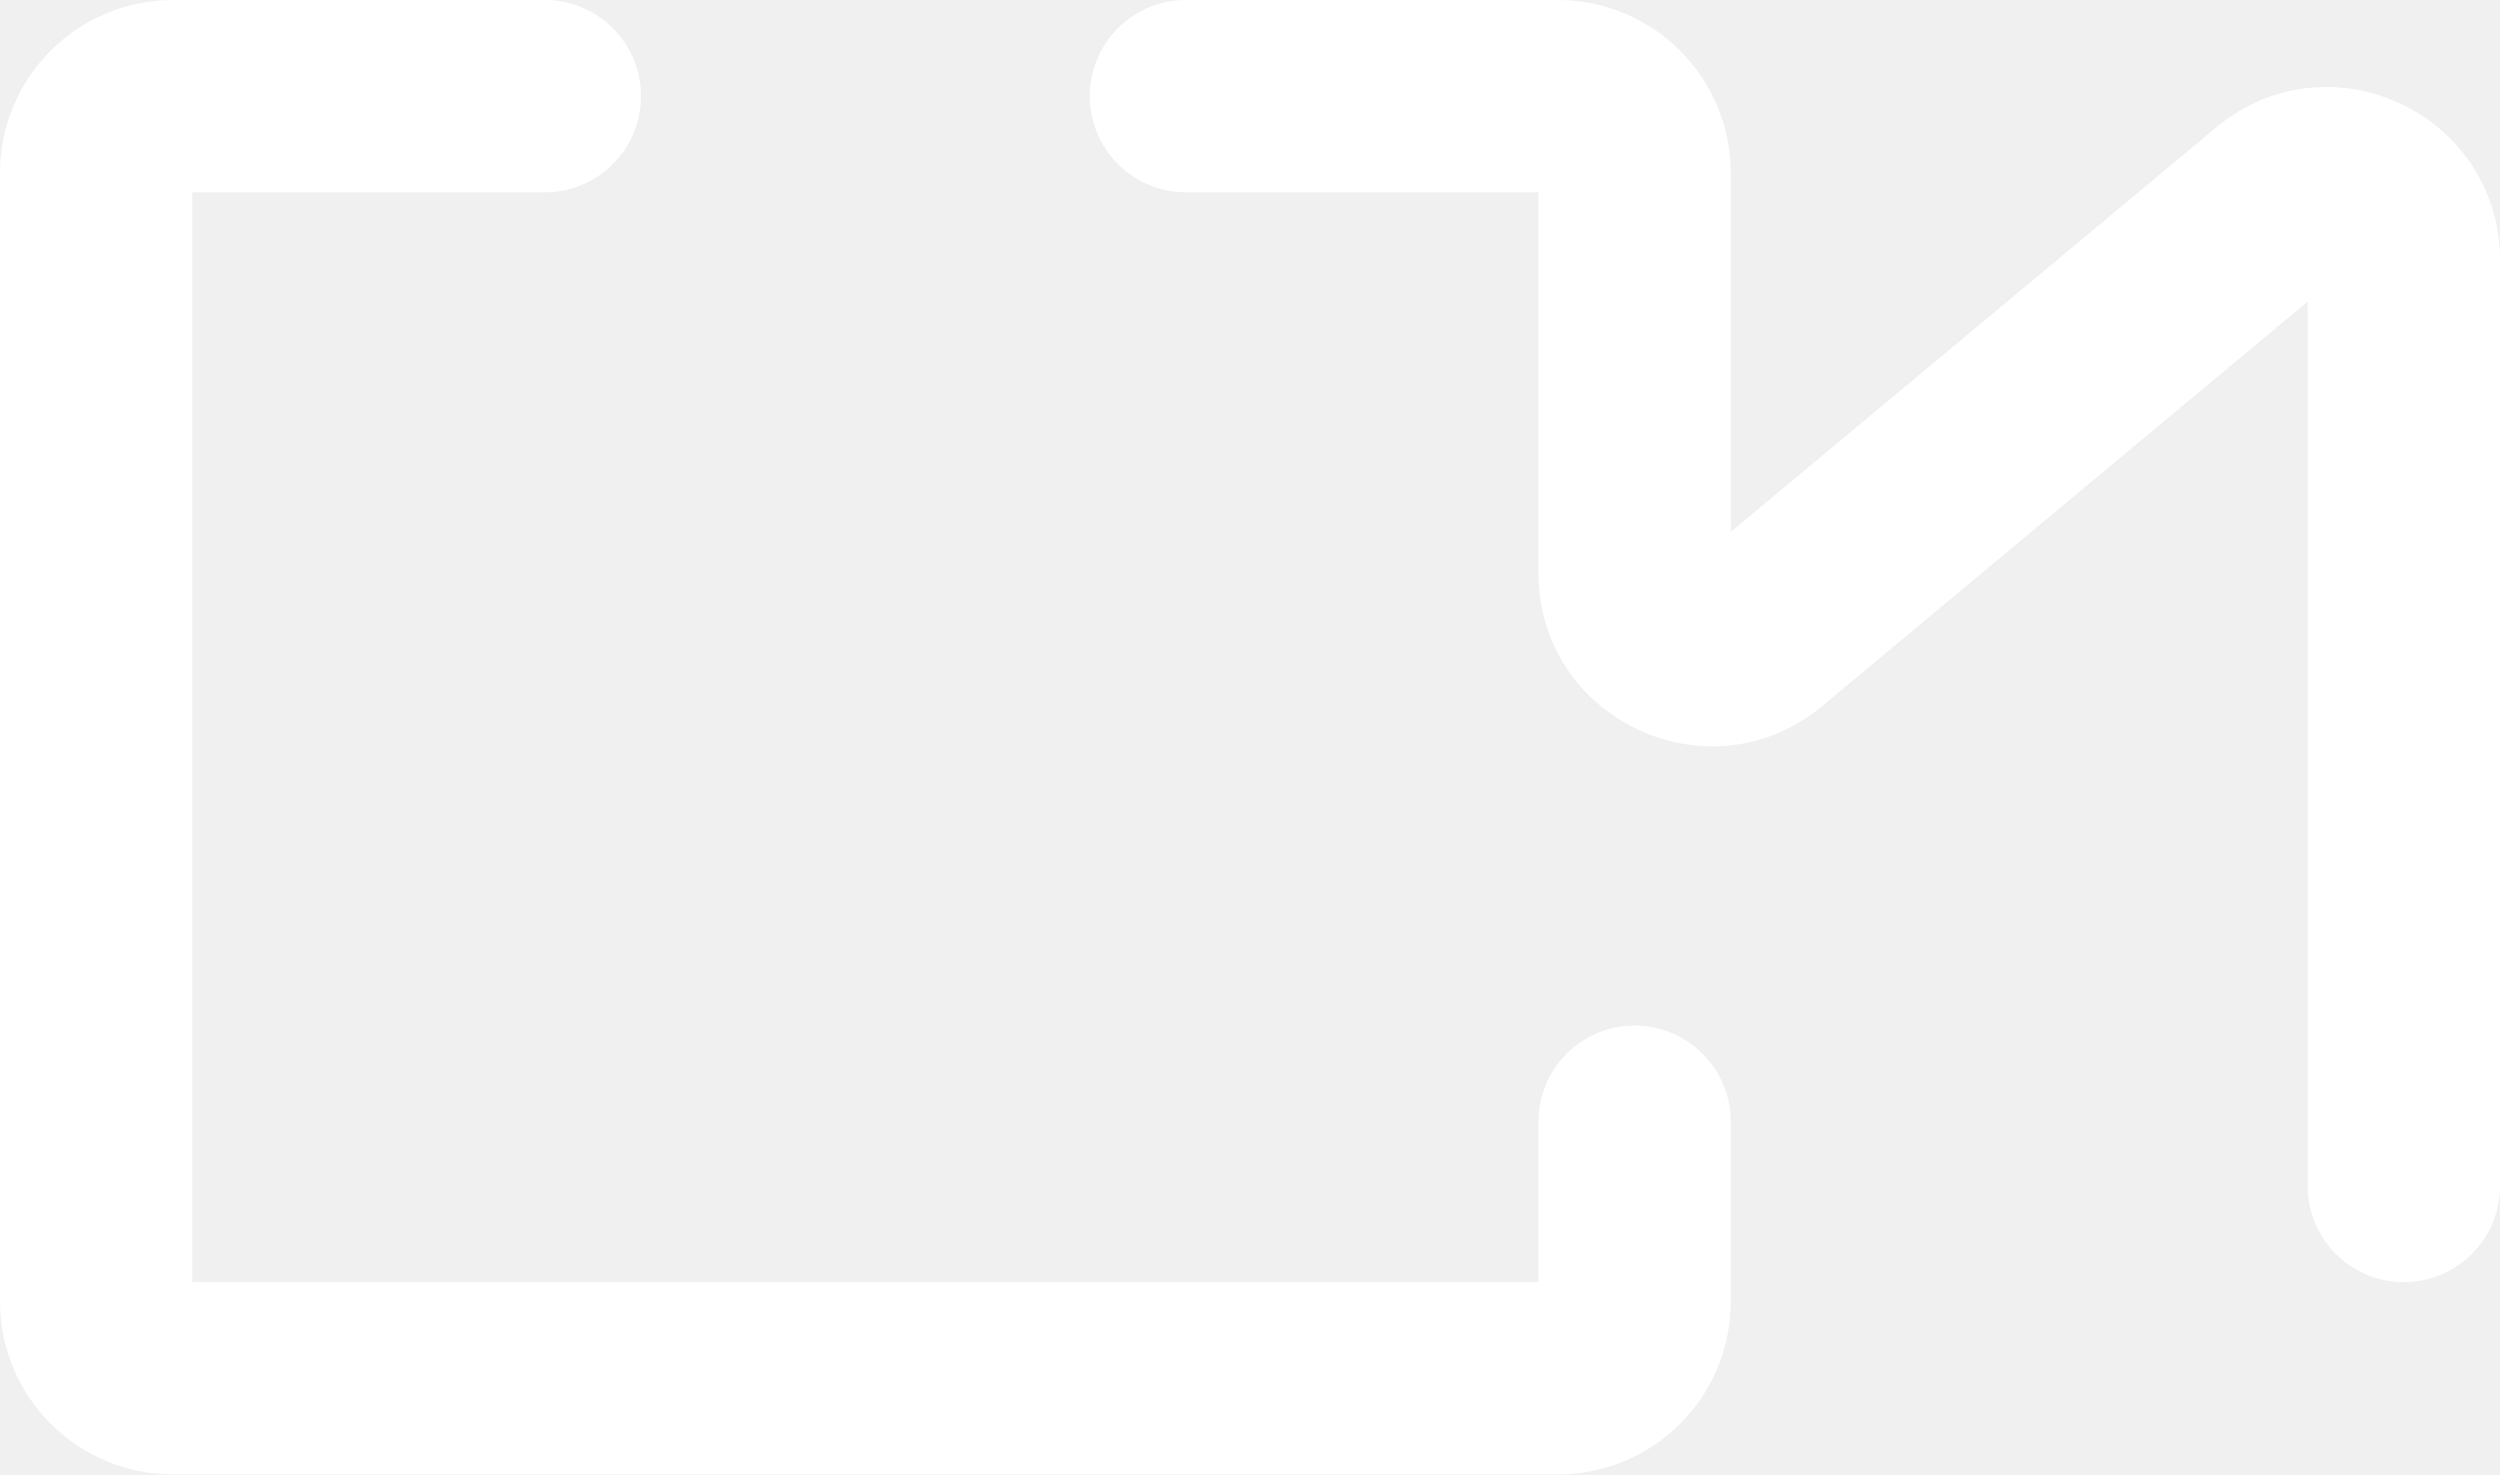
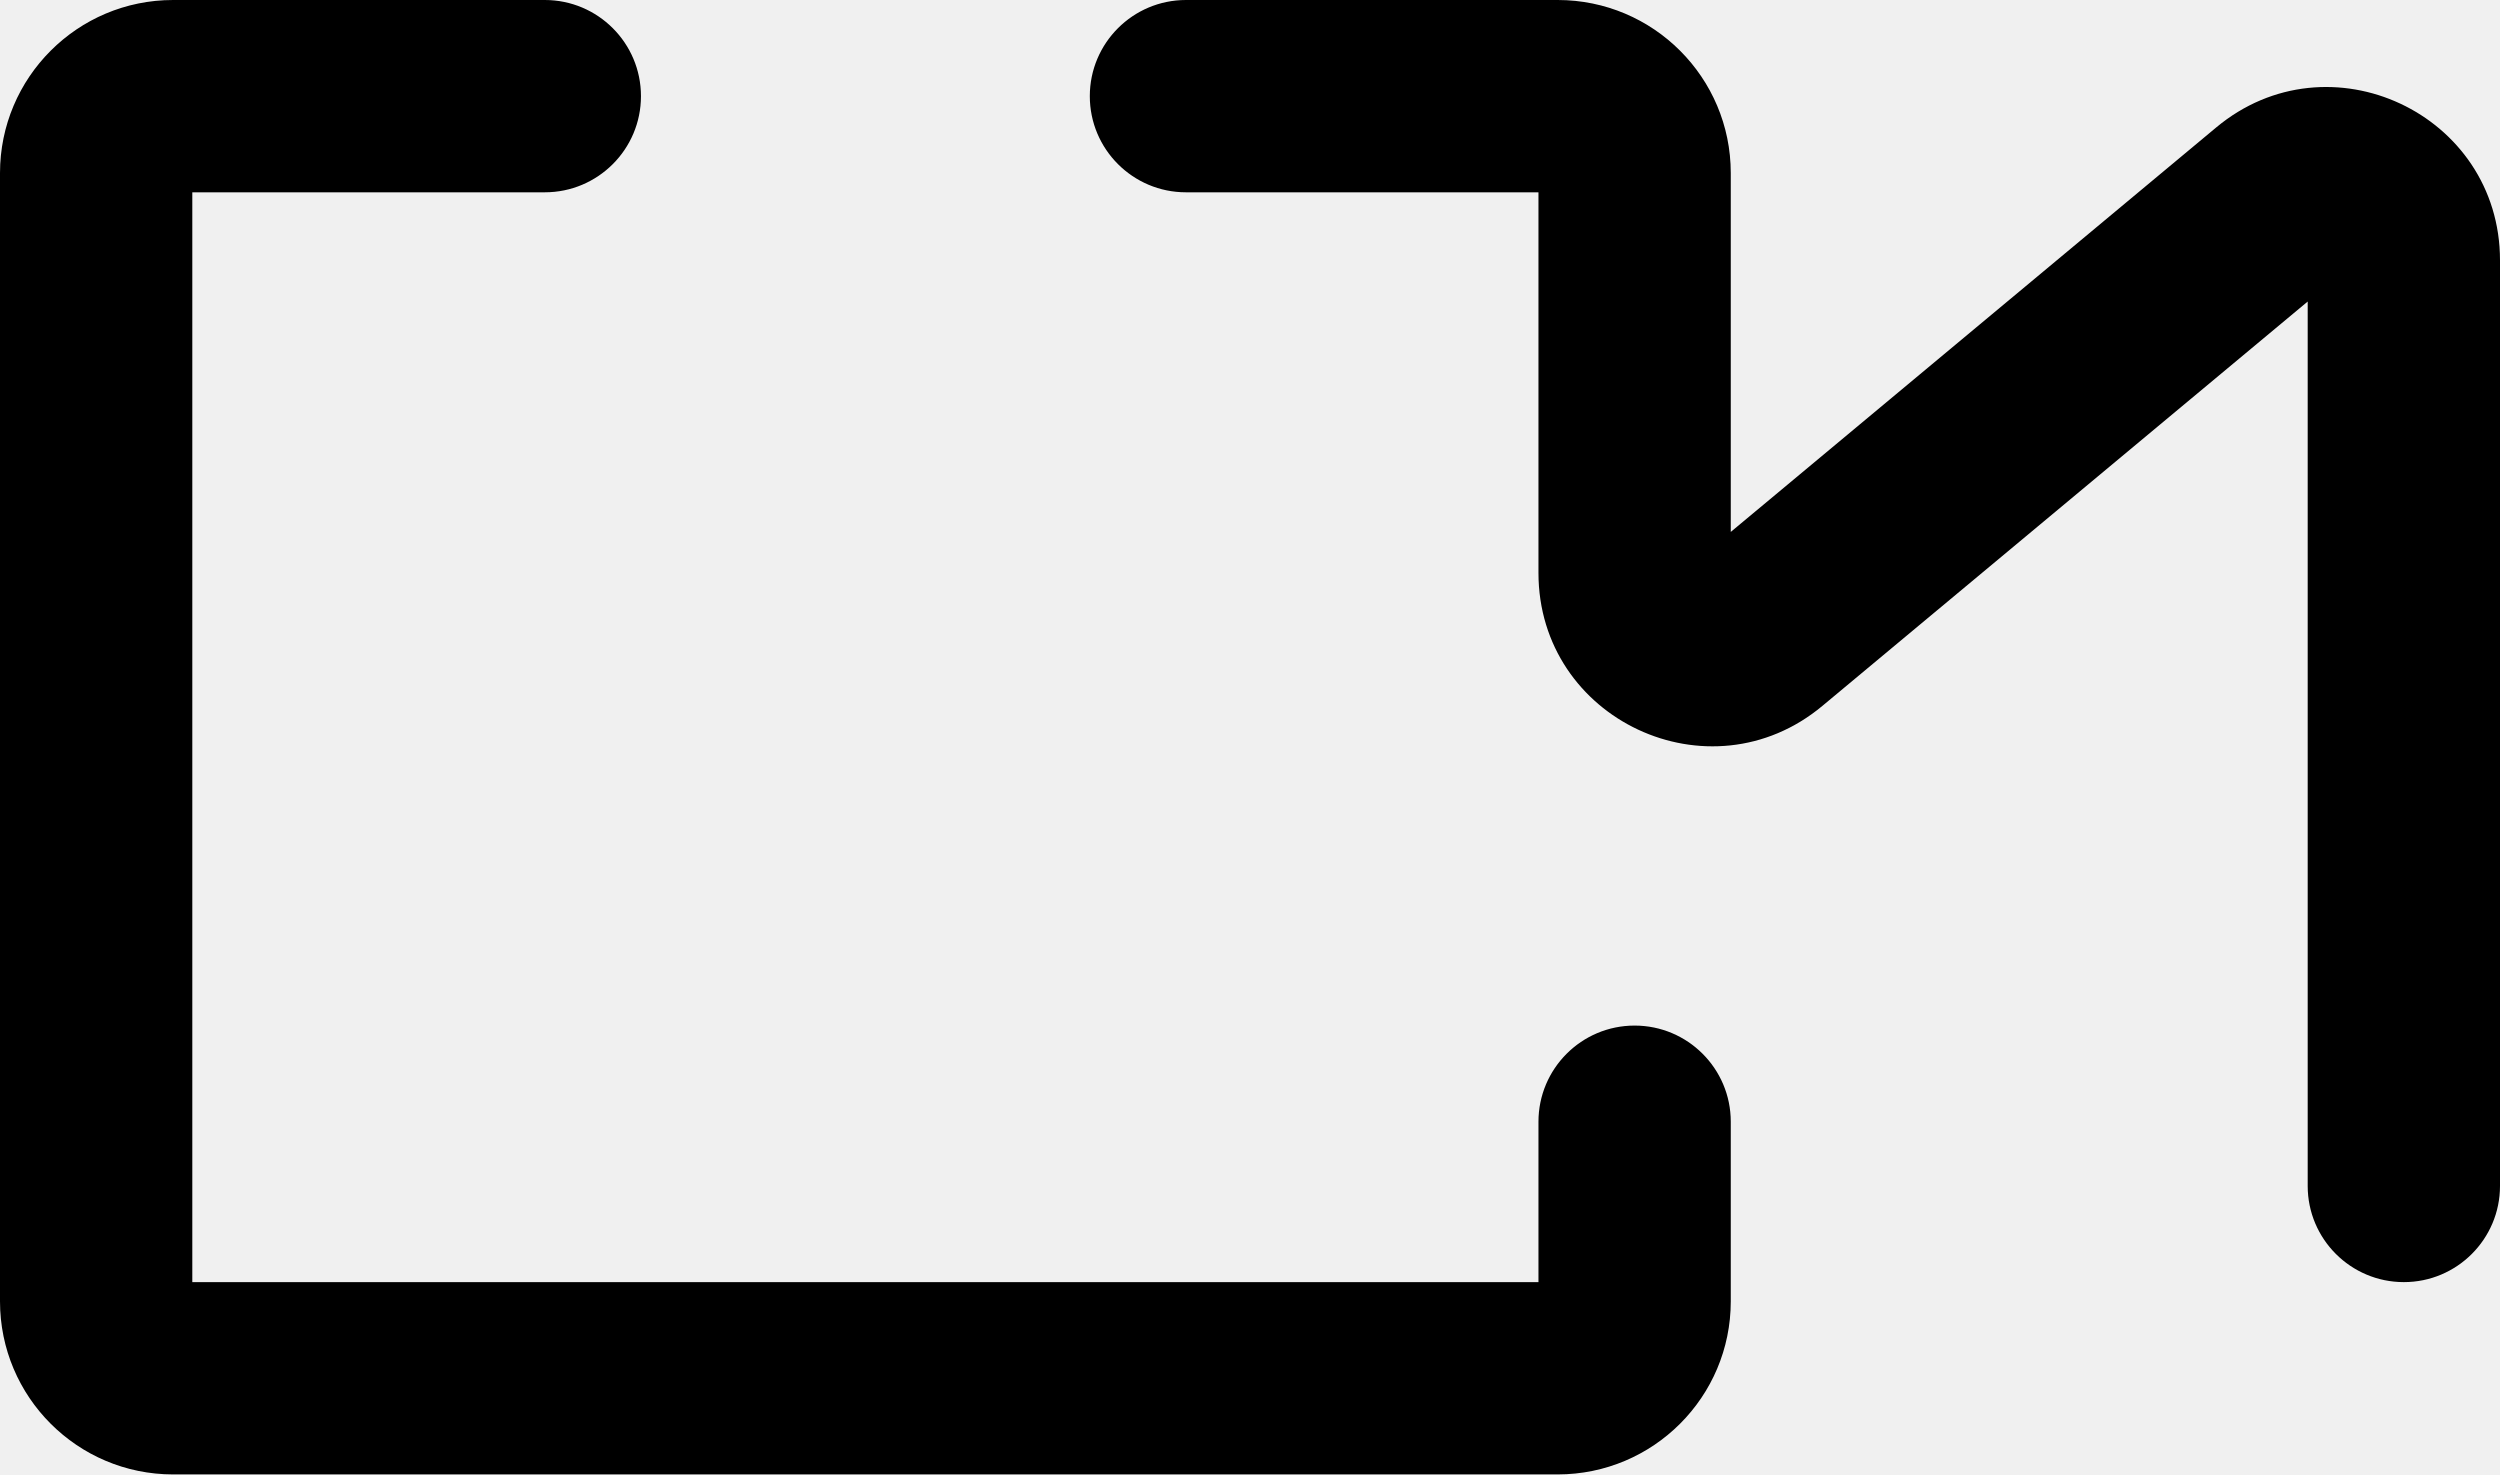
<svg xmlns="http://www.w3.org/2000/svg" preserveAspectRatio="none" overflow="visible" style="display: block;" width="13" height="7.667" viewBox="0 0 13 7.667" fill="none">
-   <path id="Vector (Stroke)" fill-rule="evenodd" clip-rule="evenodd" d="M1 1H2.833C3.109 1 3.333 0.776 3.333 0.5C3.333 0.224 3.109 0 2.833 0H0.9C0.403 0 0 0.403 0 0.9V6.767C0 7.264 0.403 7.667 0.9 7.667H8.1C8.597 7.667 9 7.264 9 6.767V5.833C9 5.557 8.776 5.333 8.5 5.333C8.224 5.333 8 5.557 8 5.833V6.667H1V1ZM5.667 0.5C5.667 0.224 5.891 0 6.167 0H8.1C8.597 0 9 0.403 9 0.9V2.766L11.524 0.663C12.11 0.174 13 0.591 13 1.354V6.167C13 6.443 12.776 6.667 12.5 6.667C12.224 6.667 12 6.443 12 6.167V1.568L9.476 3.671C8.89 4.159 8 3.742 8 2.979V1H6.167C5.891 1 5.667 0.776 5.667 0.5Z" fill="white" />
+   <path id="Vector (Stroke)" fill-rule="evenodd" clip-rule="evenodd" d="M1 1H2.833C3.109 1 3.333 0.776 3.333 0.5C3.333 0.224 3.109 0 2.833 0H0.9C0.403 0 0 0.403 0 0.9V6.767C0 7.264 0.403 7.667 0.9 7.667H8.1C8.597 7.667 9 7.264 9 6.767V5.833C9 5.557 8.776 5.333 8.5 5.333C8.224 5.333 8 5.557 8 5.833V6.667H1V1ZM5.667 0.5C5.667 0.224 5.891 0 6.167 0H8.1C8.597 0 9 0.403 9 0.9V2.766L11.524 0.663C12.11 0.174 13 0.591 13 1.354V6.167C13 6.443 12.776 6.667 12.5 6.667C12.224 6.667 12 6.443 12 6.167V1.568L9.476 3.671C8.89 4.159 8 3.742 8 2.979V1H6.167C5.891 1 5.667 0.776 5.667 0.5Z" fill="currentColor" />
</svg>
